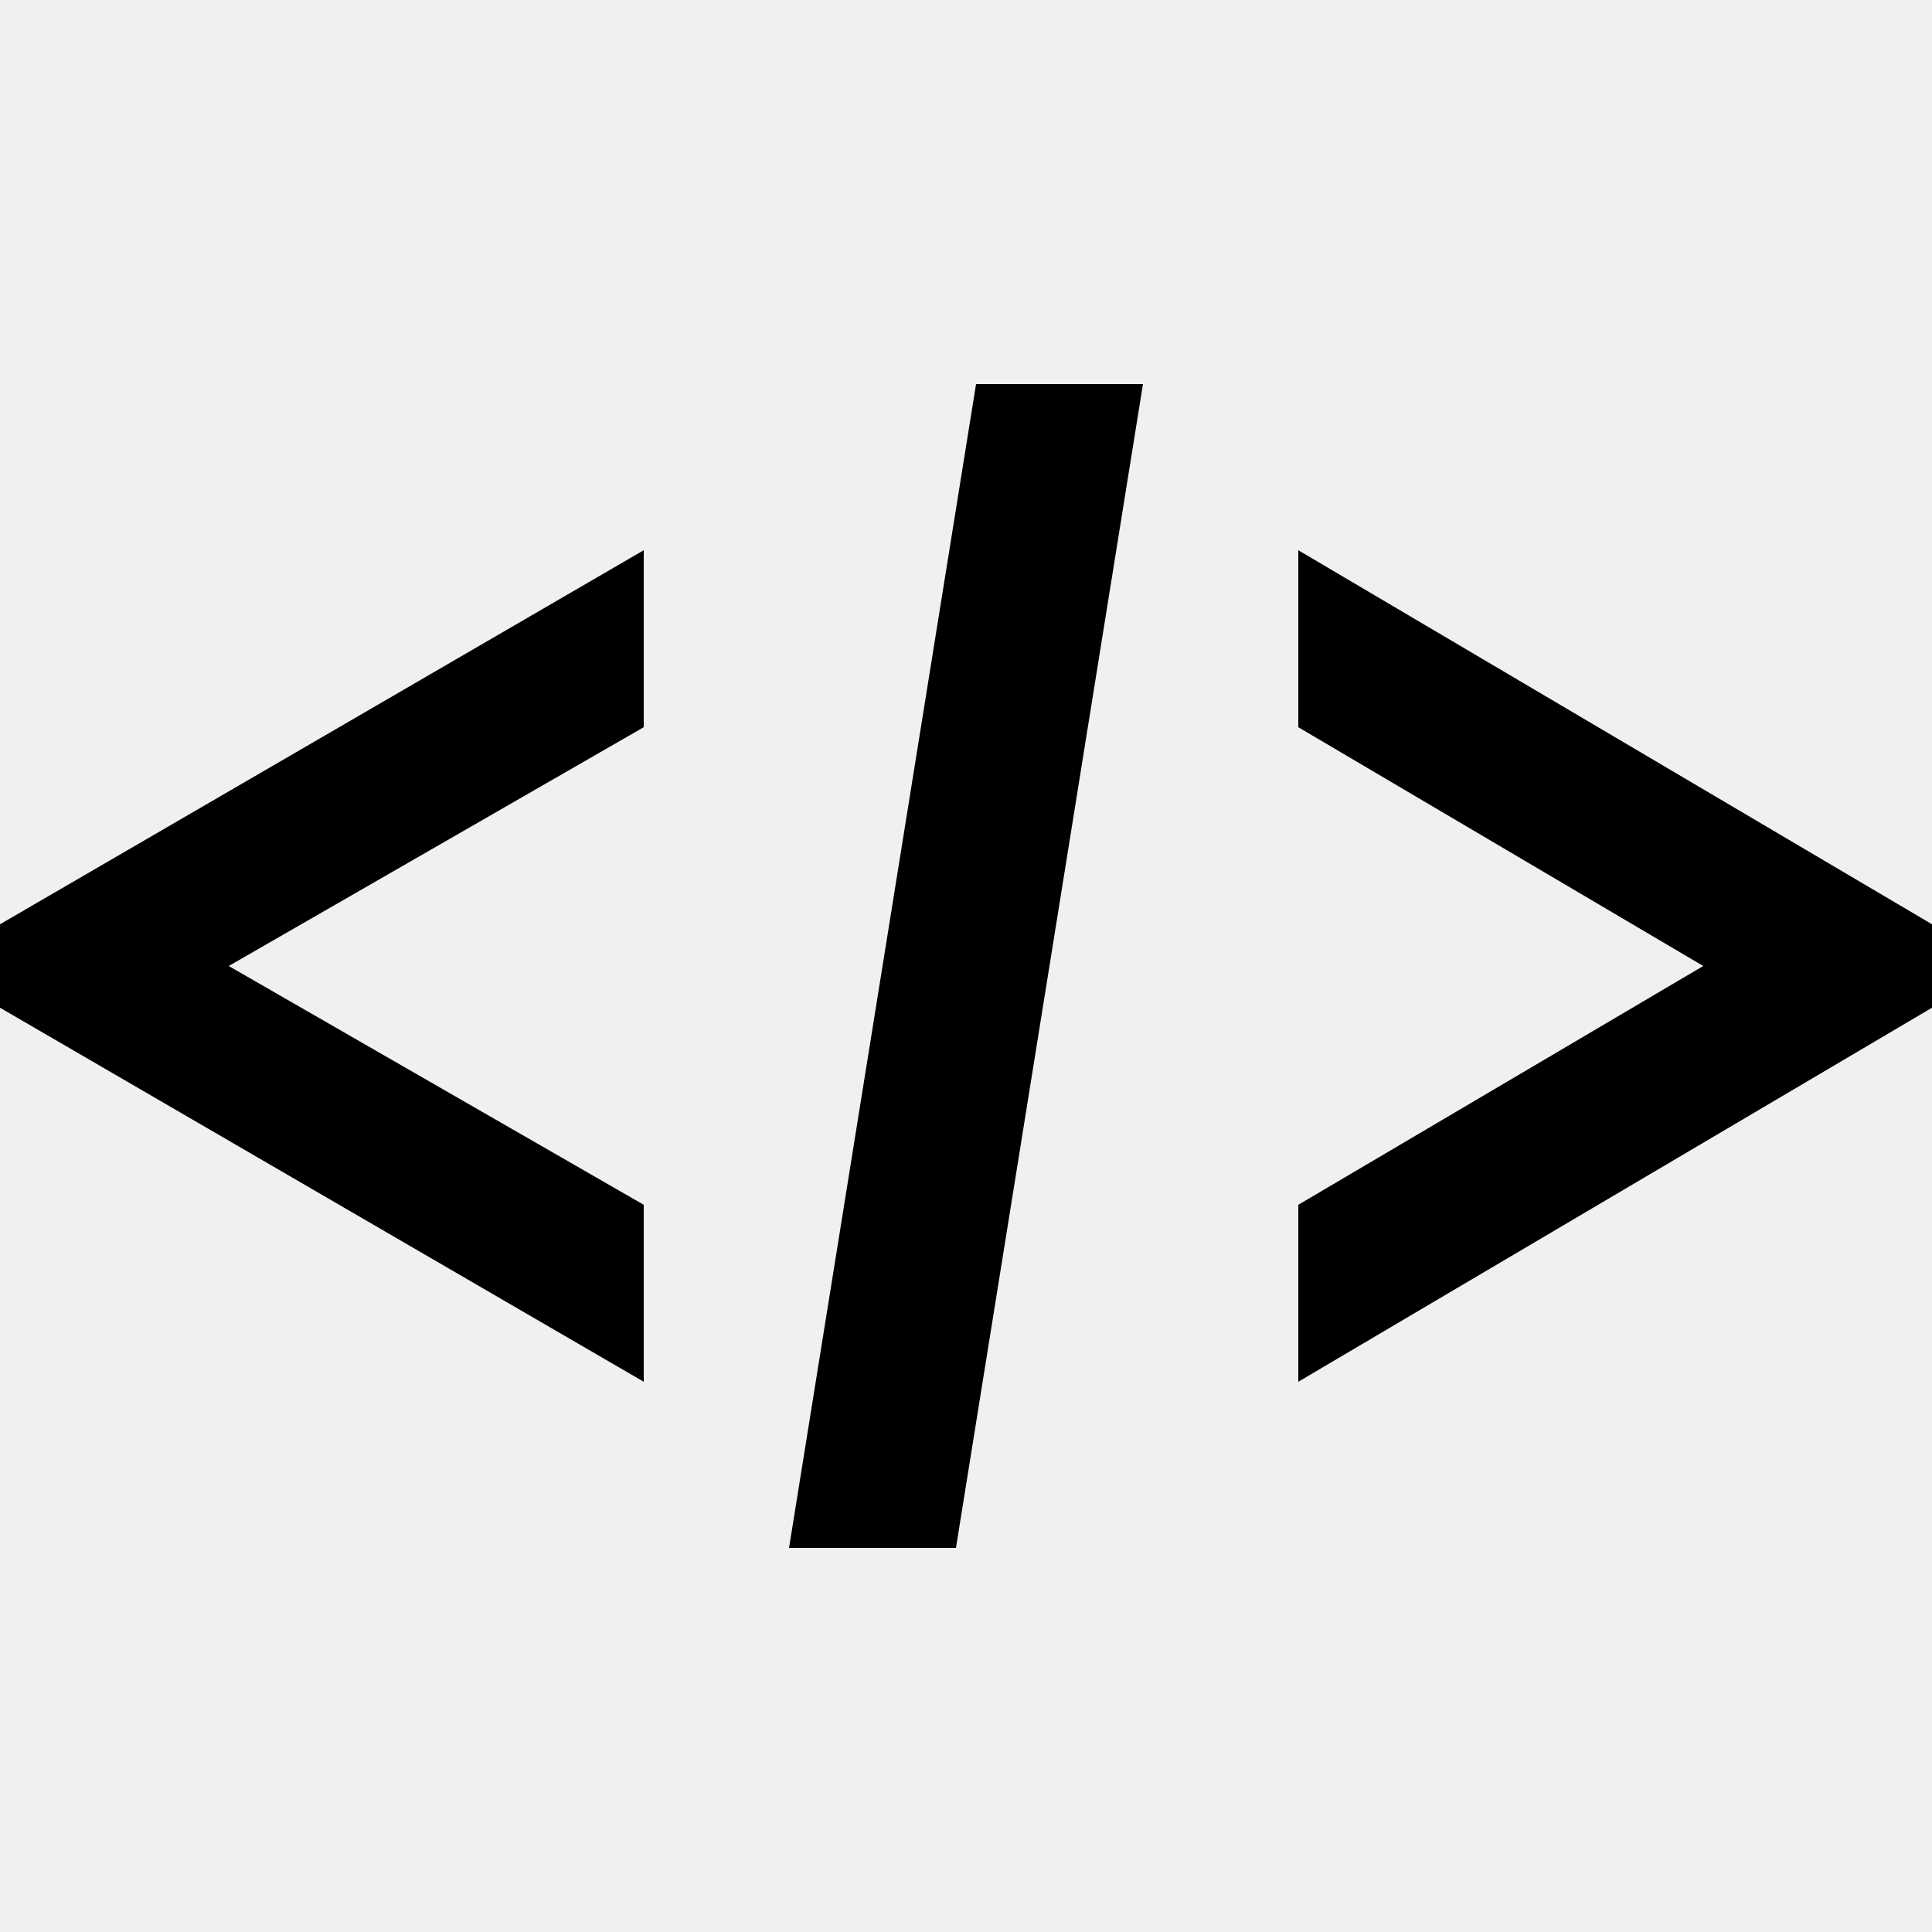
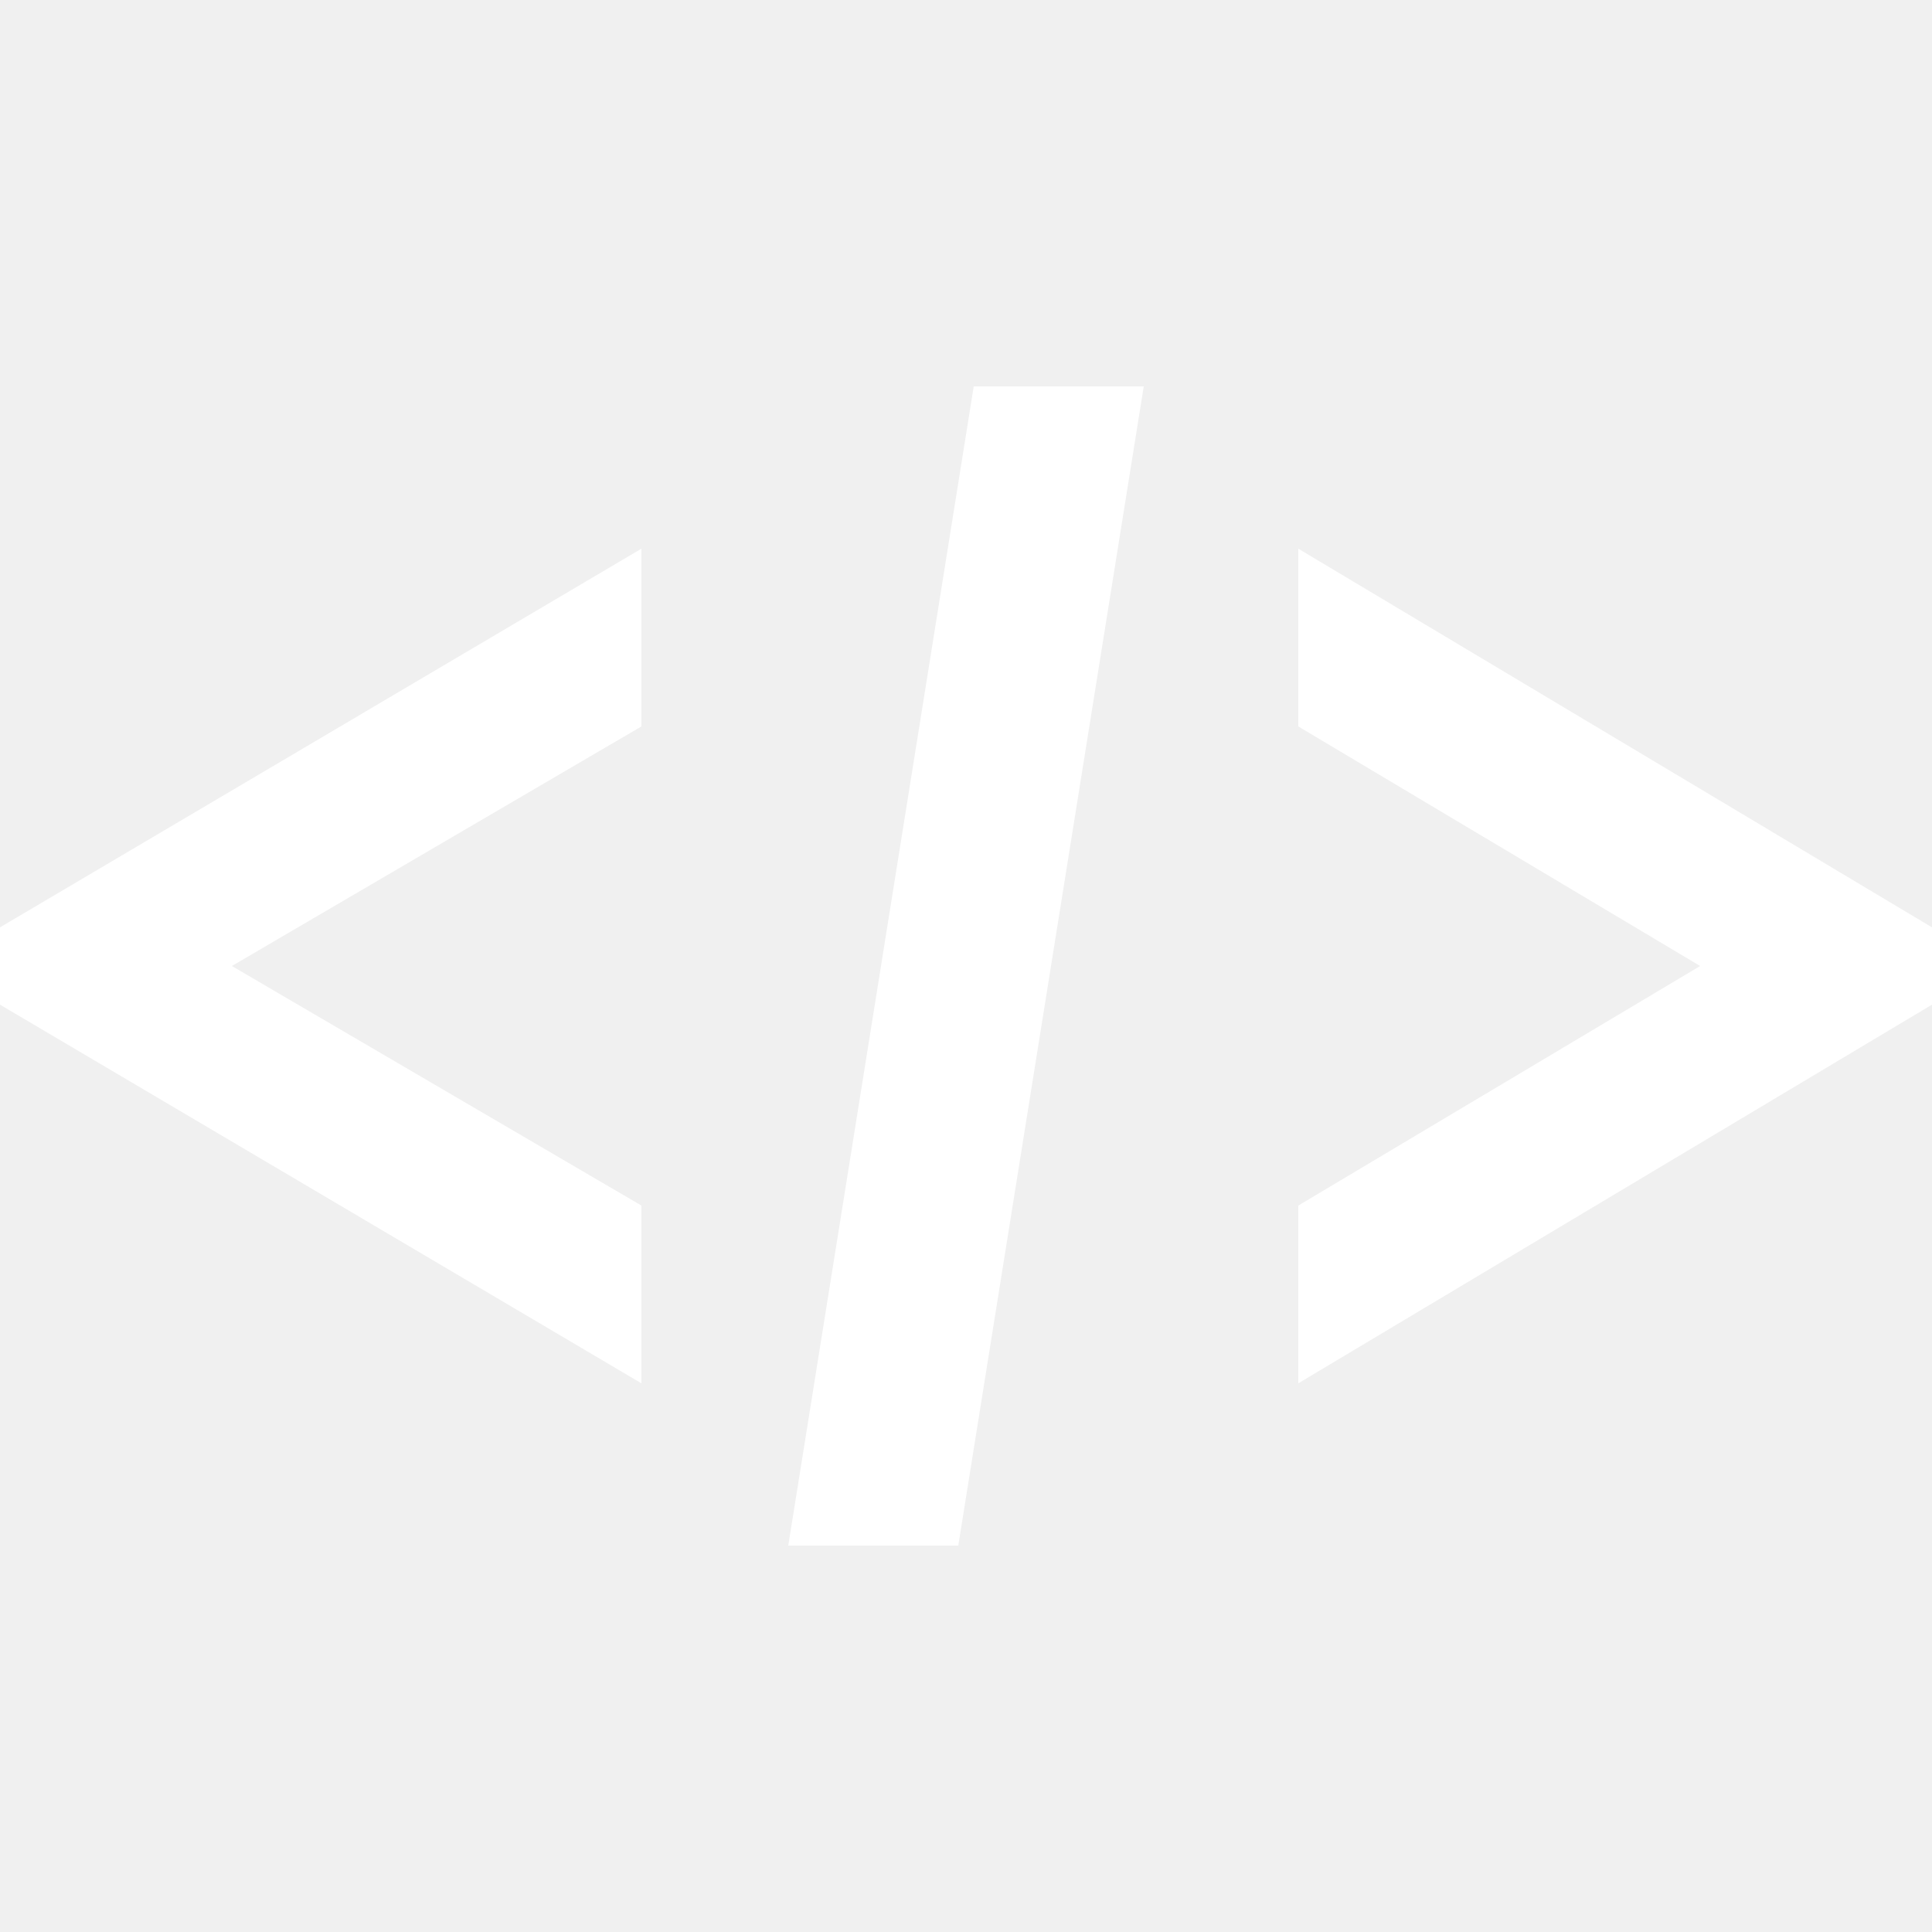
- <svg xmlns="http://www.w3.org/2000/svg" id="Layer_1" data-name="Layer 1" viewBox="0 0 25 25">
-   <polygon points="8.33 7.12 0 11.96 0 13.04 8.33 17.88 8.33 15.59 2.96 12.5 8.33 9.41 8.33 7.12" />
-   <polygon points="16.8 17.88 25 13.04 25 11.96 16.8 7.12 16.8 9.41 22.04 12.5 16.8 15.59 16.8 17.88" />
-   <polygon points="12.37 20.03 10.21 20.03 12.63 4.97 14.79 4.97 12.37 20.03" />
+ <svg xmlns="http://www.w3.org/2000/svg" version="1.1" id="Layer_1" x="0px" y="0px" viewBox="0 0 25 25" style="enable-background:new 0 0 25 25;" xml:space="preserve">
+   <style type="text/css">
+ 	.st0{fill:#FFFFFF;}
+ </style>
+   <g>
+     <polygon class="st0" points="0.5,12.8 0.5,12.2 7.8,8 7.8,9.1 2,12.5 7.8,15.9 7.8,17  " />
+     <polygon class="st0" points="8.3,7.1 0,12 0,13 8.3,17.9 8.3,15.6 3,12.5 8.3,9.4 8.3,7.1  " />
+   </g>
+   <g>
+     <polygon class="st0" points="17.3,15.9 23,12.5 17.3,9.1 17.3,8 24.5,12.2 24.5,12.8 17.3,17  " />
+     <polygon class="st0" points="16.8,7.1 16.8,9.4 22,12.5 16.8,15.6 16.8,17.9 25,13 25,12 16.8,7.1  " />
+   </g>
+   <g>
+     <polygon class="st0" points="10.8,19.5 13.1,5.5 14.2,5.5 11.9,19.5  " />
+     <path class="st0" d="M13.6,6L11.5,19h-0.1L13.5,6H13.6 M14.8,5h-2.2L10.2,20h2.2L14.8,5L14.8,5z" />
+   </g>
</svg>
